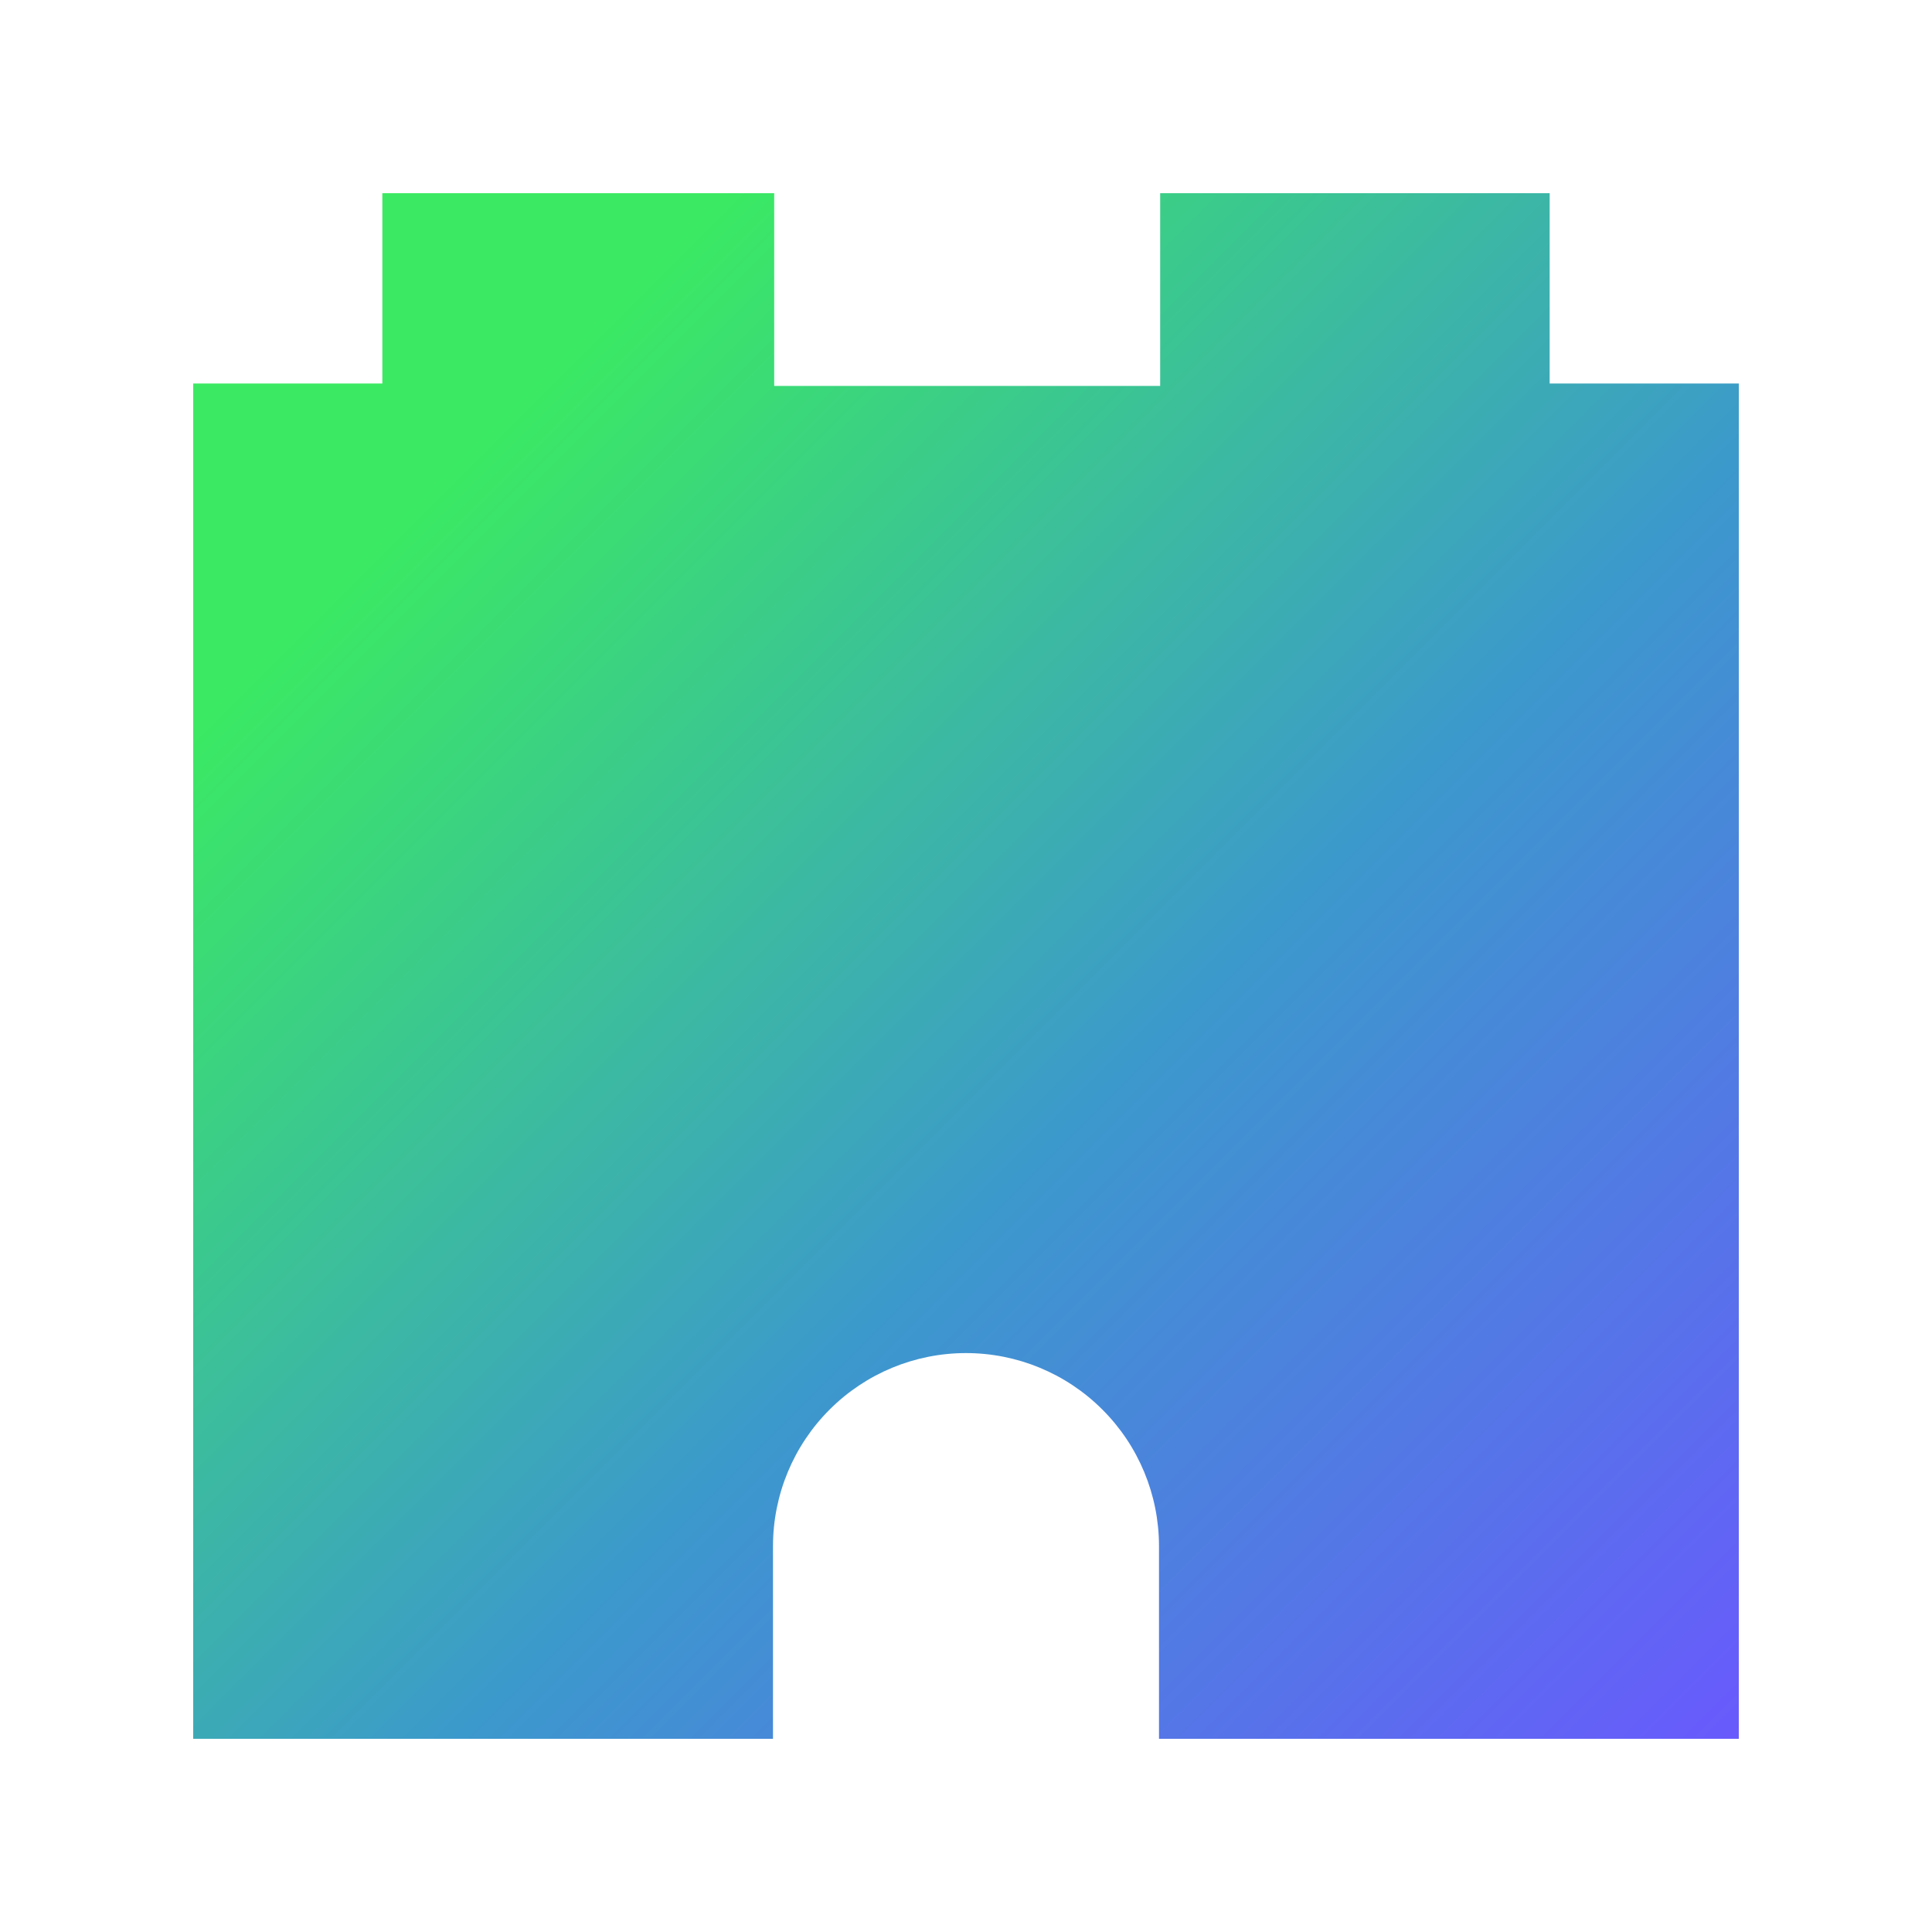
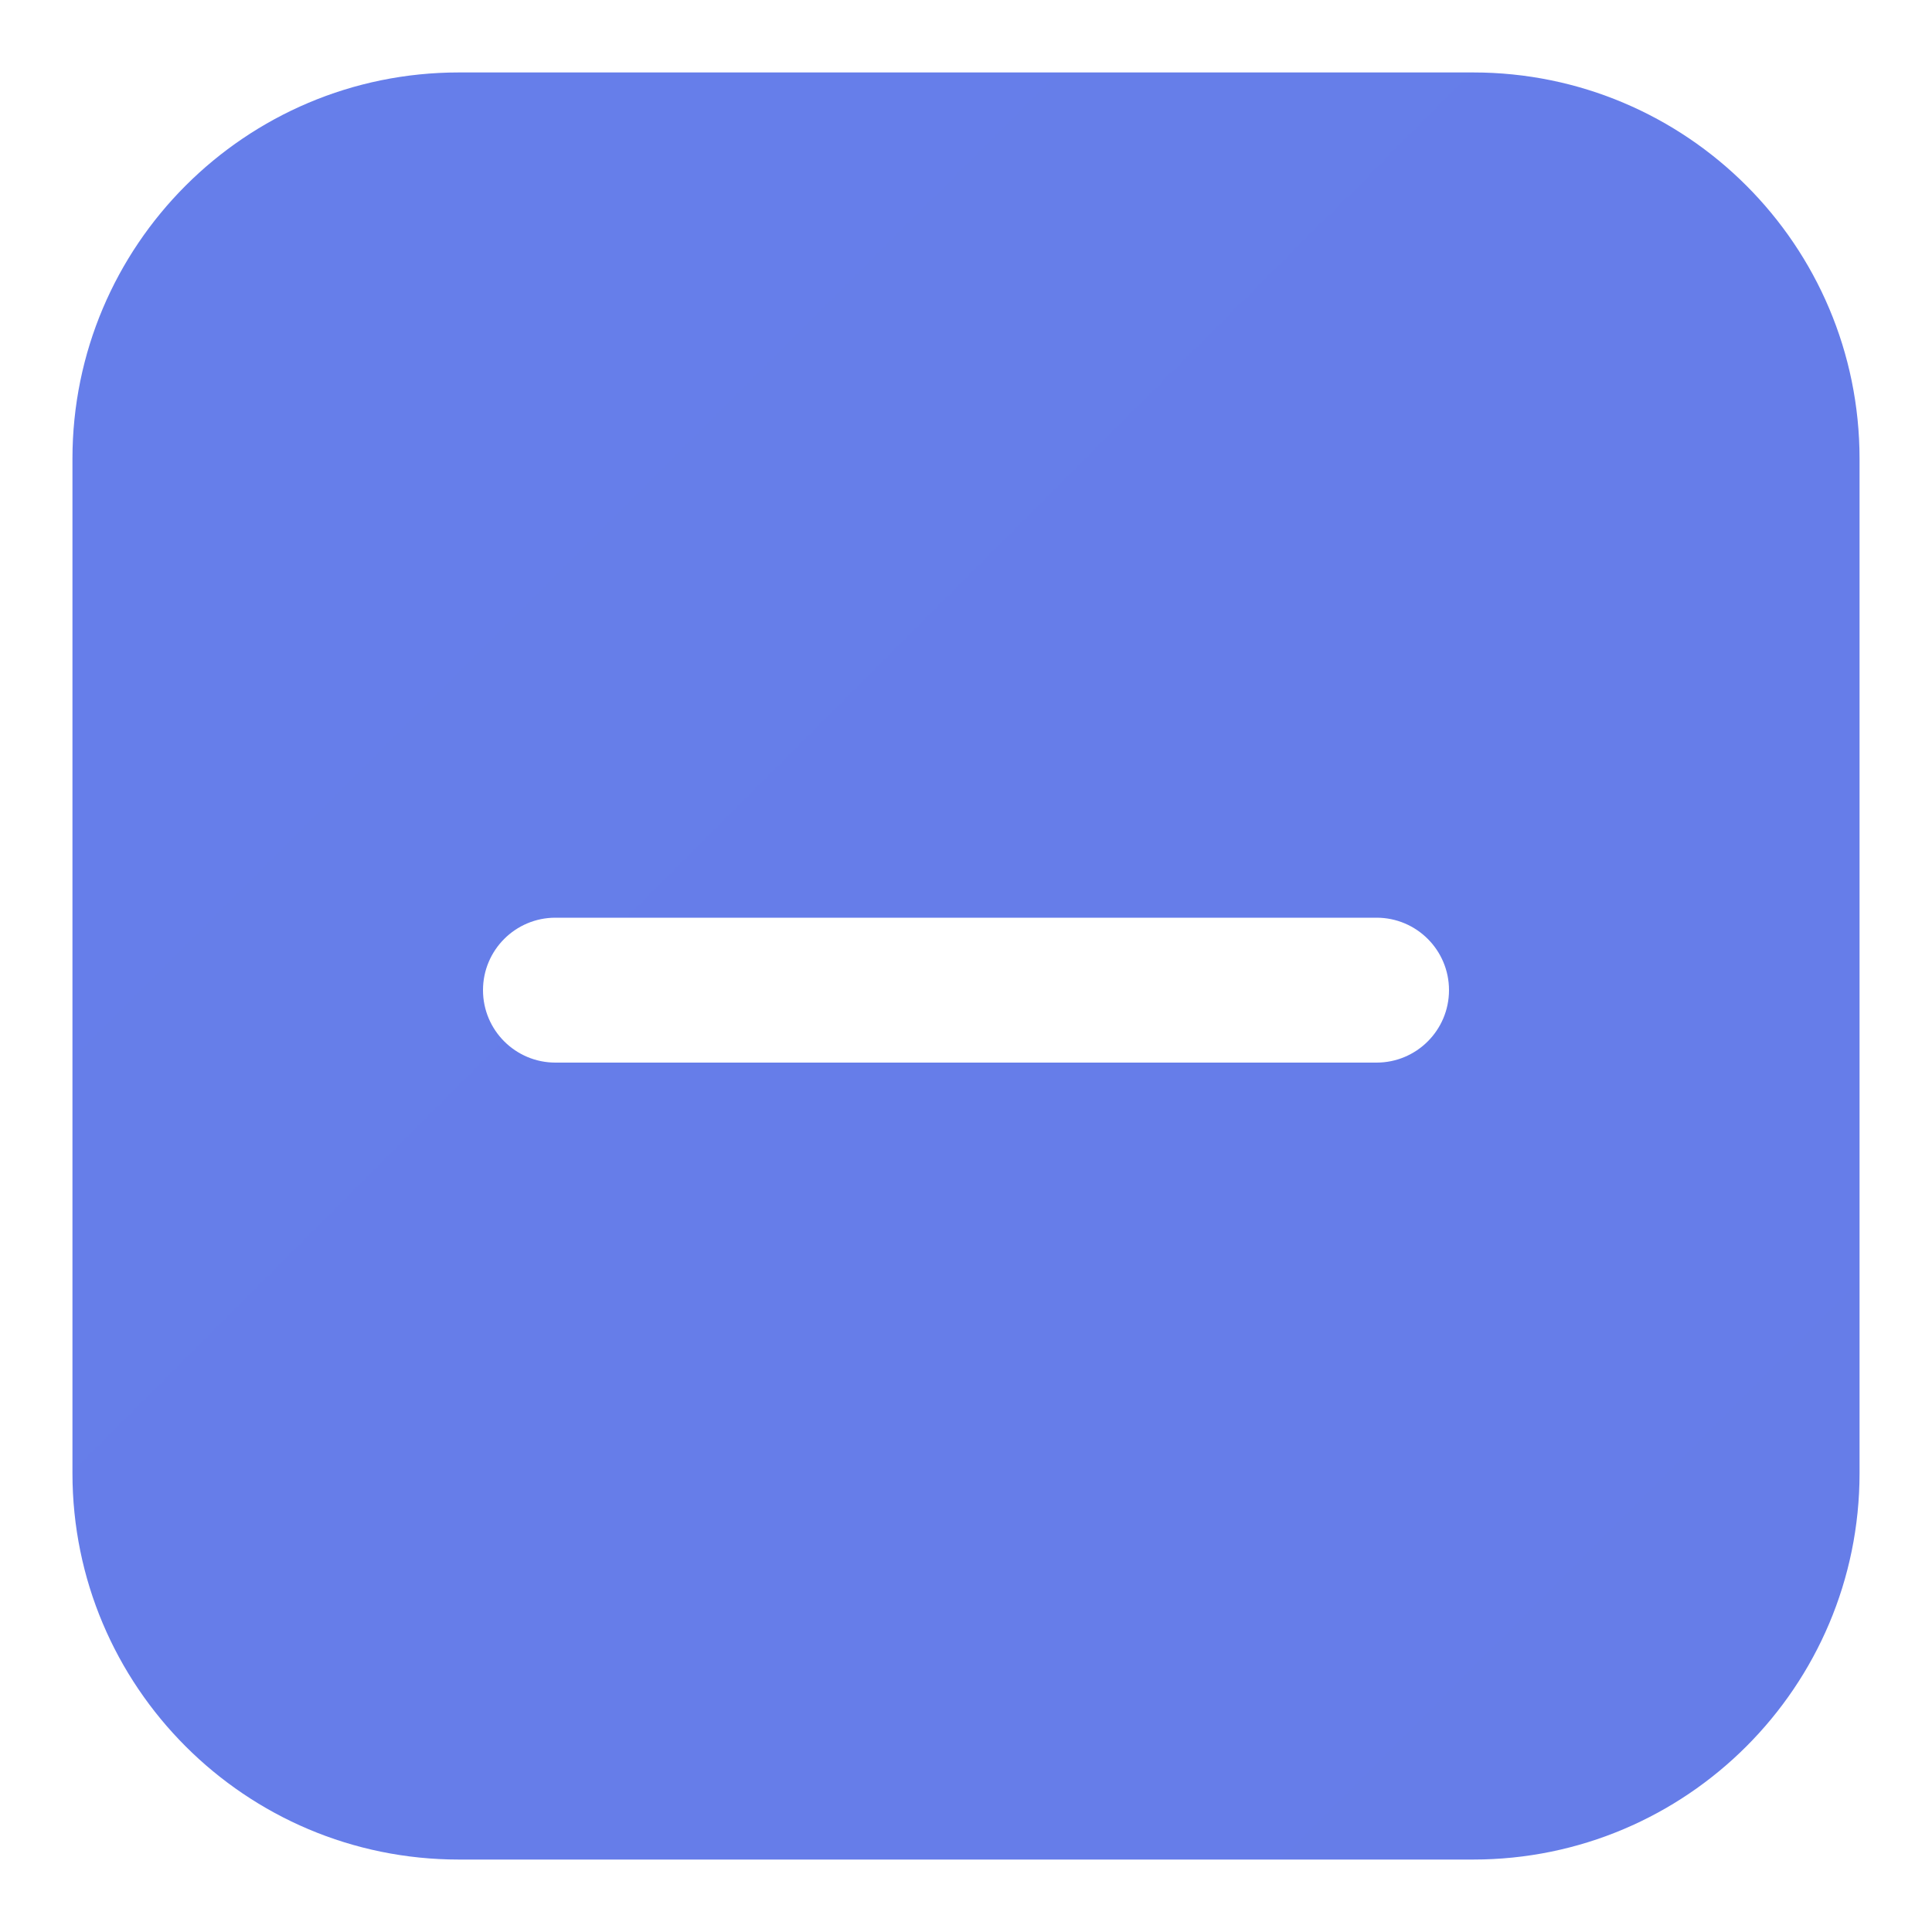
- <svg xmlns="http://www.w3.org/2000/svg" width="40" height="40" viewBox="0 0 40 40" fill="none">
-   <path d="M32.084 7.94V4H24.02V7.99H16.029V4H7.916V7.94H4V36H16.004V32.005C16.006 30.946 16.427 29.931 17.177 29.183C17.926 28.434 18.941 28.014 20 28.014C21.059 28.014 22.074 28.434 22.823 29.183C23.573 29.931 23.994 30.946 23.996 32.005V36H36V7.94H32.084Z" fill="url(#paint0_linear)" />
+ <svg xmlns="http://www.w3.org/2000/svg" width="40" height="40" viewBox="0 0 40 40">
+   <rect x="1.5" y="1.5" width="37" height="37" rx="8" fill="url(#bg)" />
+   <rect x="10" y="19" width="20" height="3" rx="1.5" fill="url(#fg)" />
  <defs>
-     <linearGradient id="paint0_linear" x1="2.942" y1="4.9" x2="37.777" y2="39.734" gradientUnits="userSpaceOnUse">
-       <stop offset="0.159" stop-color="#3BEA62" />
-       <stop offset="0.54" stop-color="#3C99CC" />
-       <stop offset="0.937" stop-color="#6B57FF" />
+     <linearGradient id="bg" x1="0" y1="0" x2="40" y2="40">
+       <stop offset="0%" stop-color="#667EEA" />
+       <stop offset="100%" stop-color="#764BA2" />
+     </linearGradient>
+     <linearGradient id="fg" x1="10" y1="10" x2="30" y2="30">
+       <stop offset="0%" stop-color="#FFFFFF" />
+       <stop offset="100%" stop-color="#E0E0E0" />
    </linearGradient>
  </defs>
</svg>
